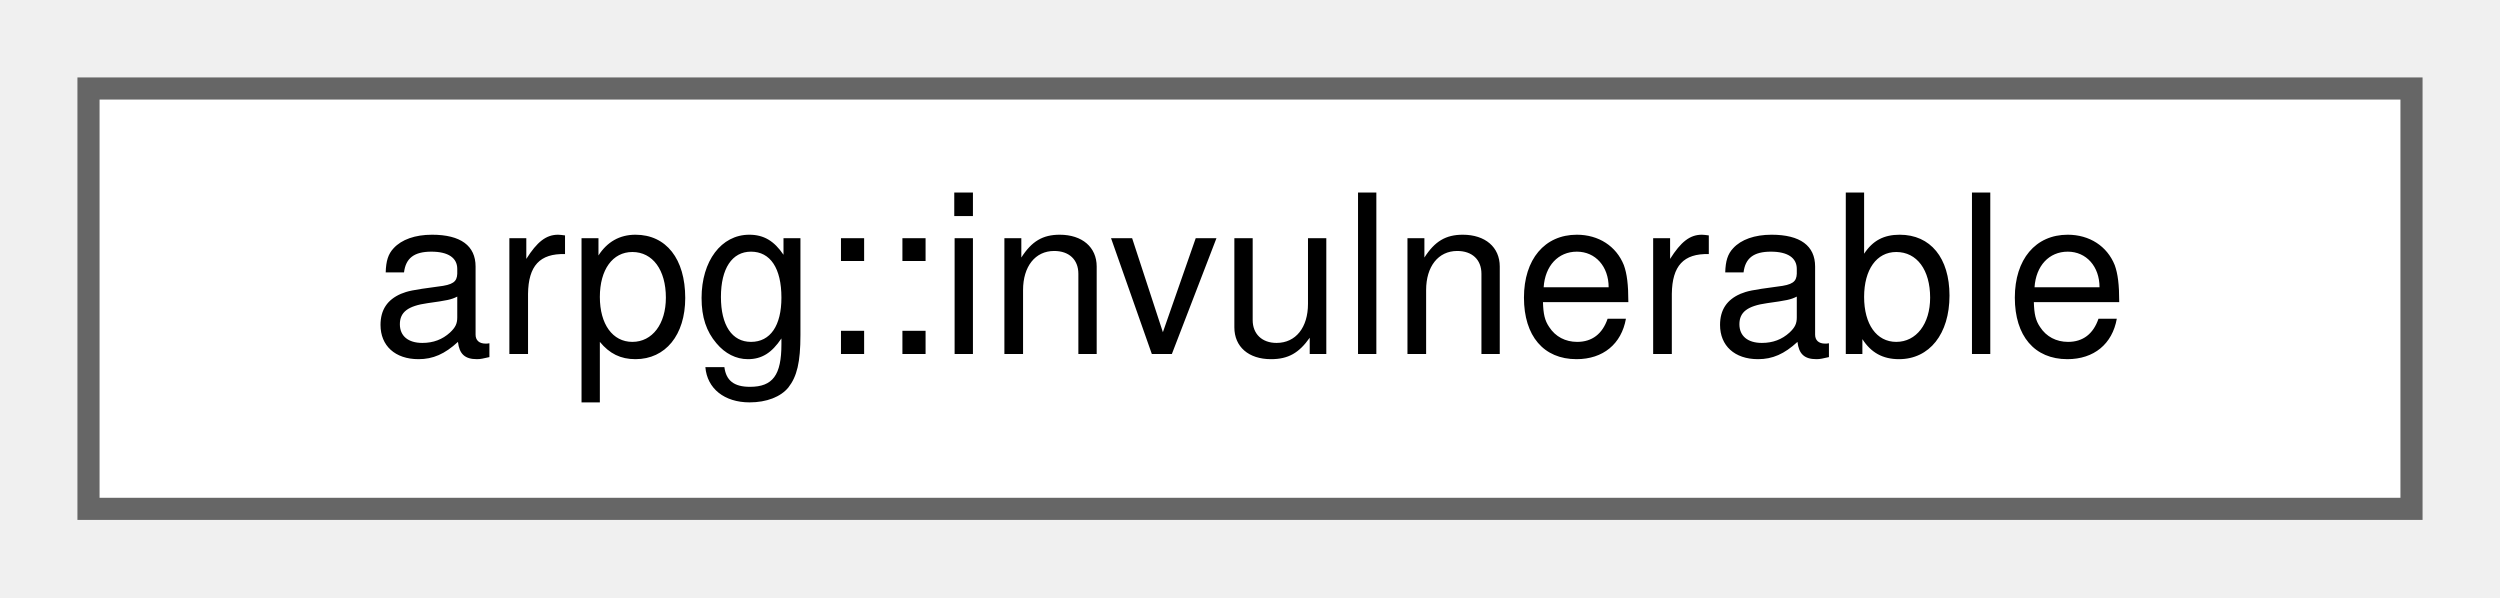
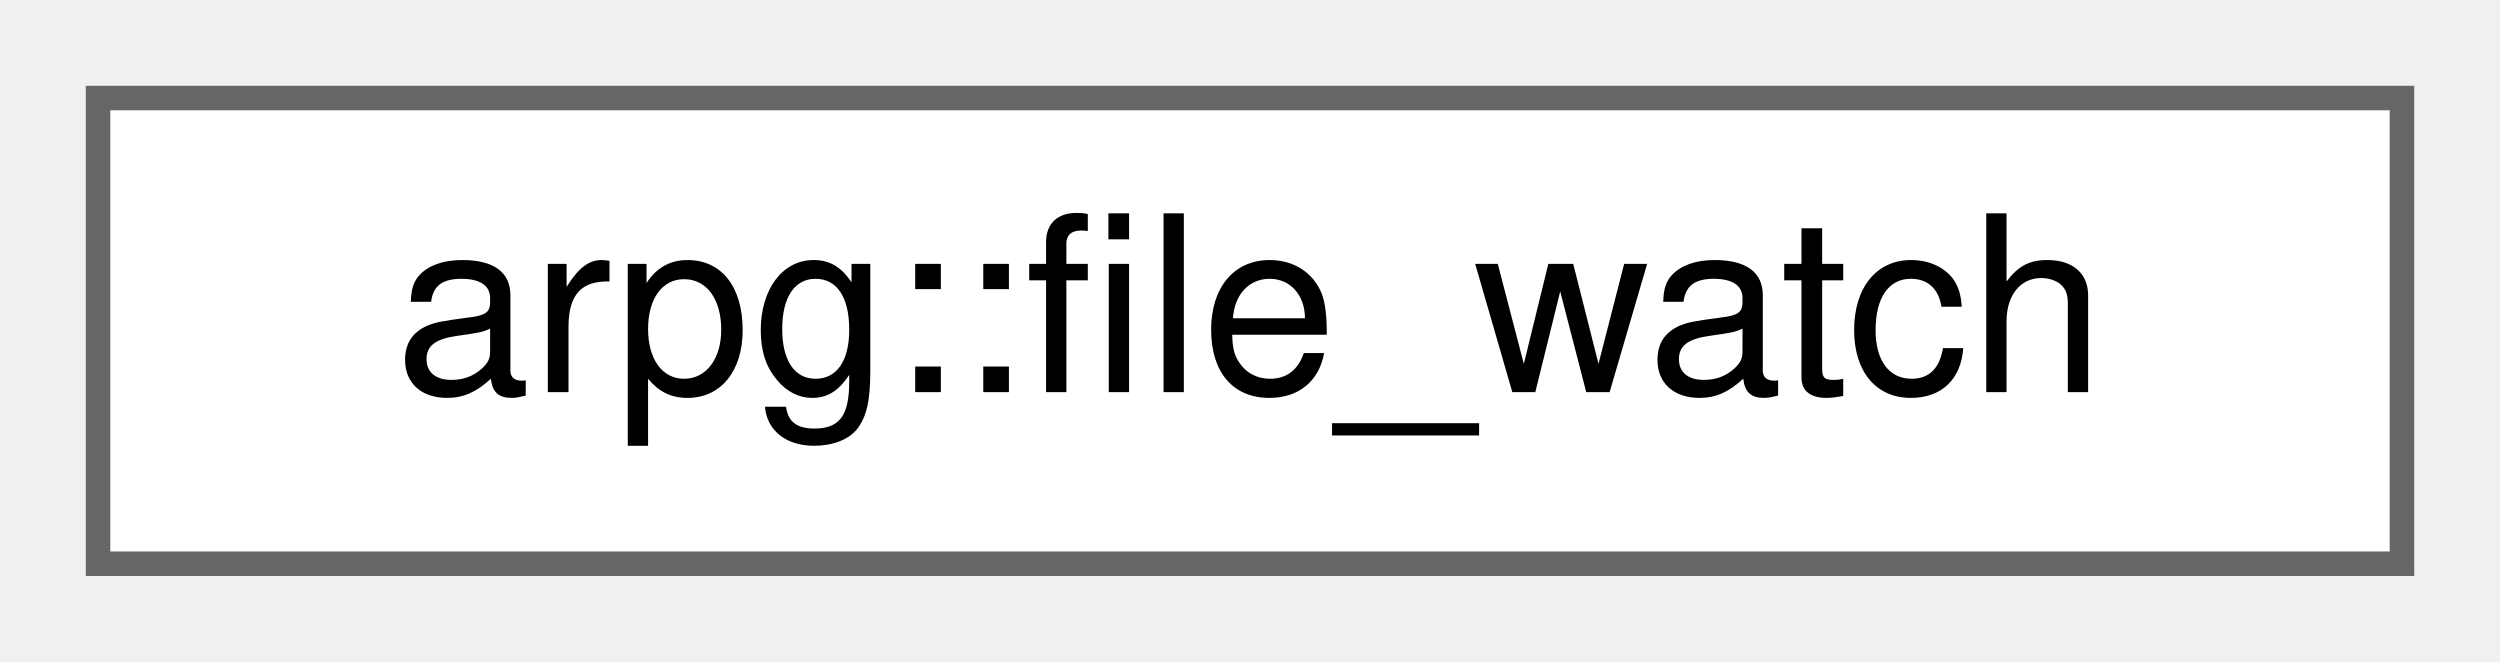
- <svg xmlns="http://www.w3.org/2000/svg" xmlns:xlink="http://www.w3.org/1999/xlink" width="113pt" height="27pt" viewBox="0.00 0.00 113.00 27.00">
+ <svg xmlns="http://www.w3.org/2000/svg" xmlns:xlink="http://www.w3.org/1999/xlink" width="102pt" height="27pt" viewBox="0.00 0.00 102.00 27.00">
  <g id="graph0" class="graph" transform="scale(1 1) rotate(0) translate(4 23)">
    <g id="Node000000" class="node">
      <g id="a_Node000000">
-         <a xlink:href="structarpg_1_1invulnerable.html" target="_top" xlink:title="How long before this can be hurt again, in seconds.">
-           <polygon fill="white" stroke="#666666" points="105,-19 0,-19 0,0 105,0 105,-19" />
-           <text text-anchor="middle" x="52.5" y="-7" font-family="Helvetica,sans-Serif" font-size="10.00">arpg::invulnerable</text>
+         <a xlink:href="classarpg_1_1file__watch.html" target="_top" xlink:title="Watches one file and reports when it has been rewritten.">
+           <polygon fill="white" stroke="#666666" points="94,-19 0,-19 0,0 94,0 94,-19" />
+           <text text-anchor="middle" x="47" y="-7" font-family="Helvetica,sans-Serif" font-size="10.00">arpg::file_watch</text>
        </a>
      </g>
    </g>
  </g>
</svg>
